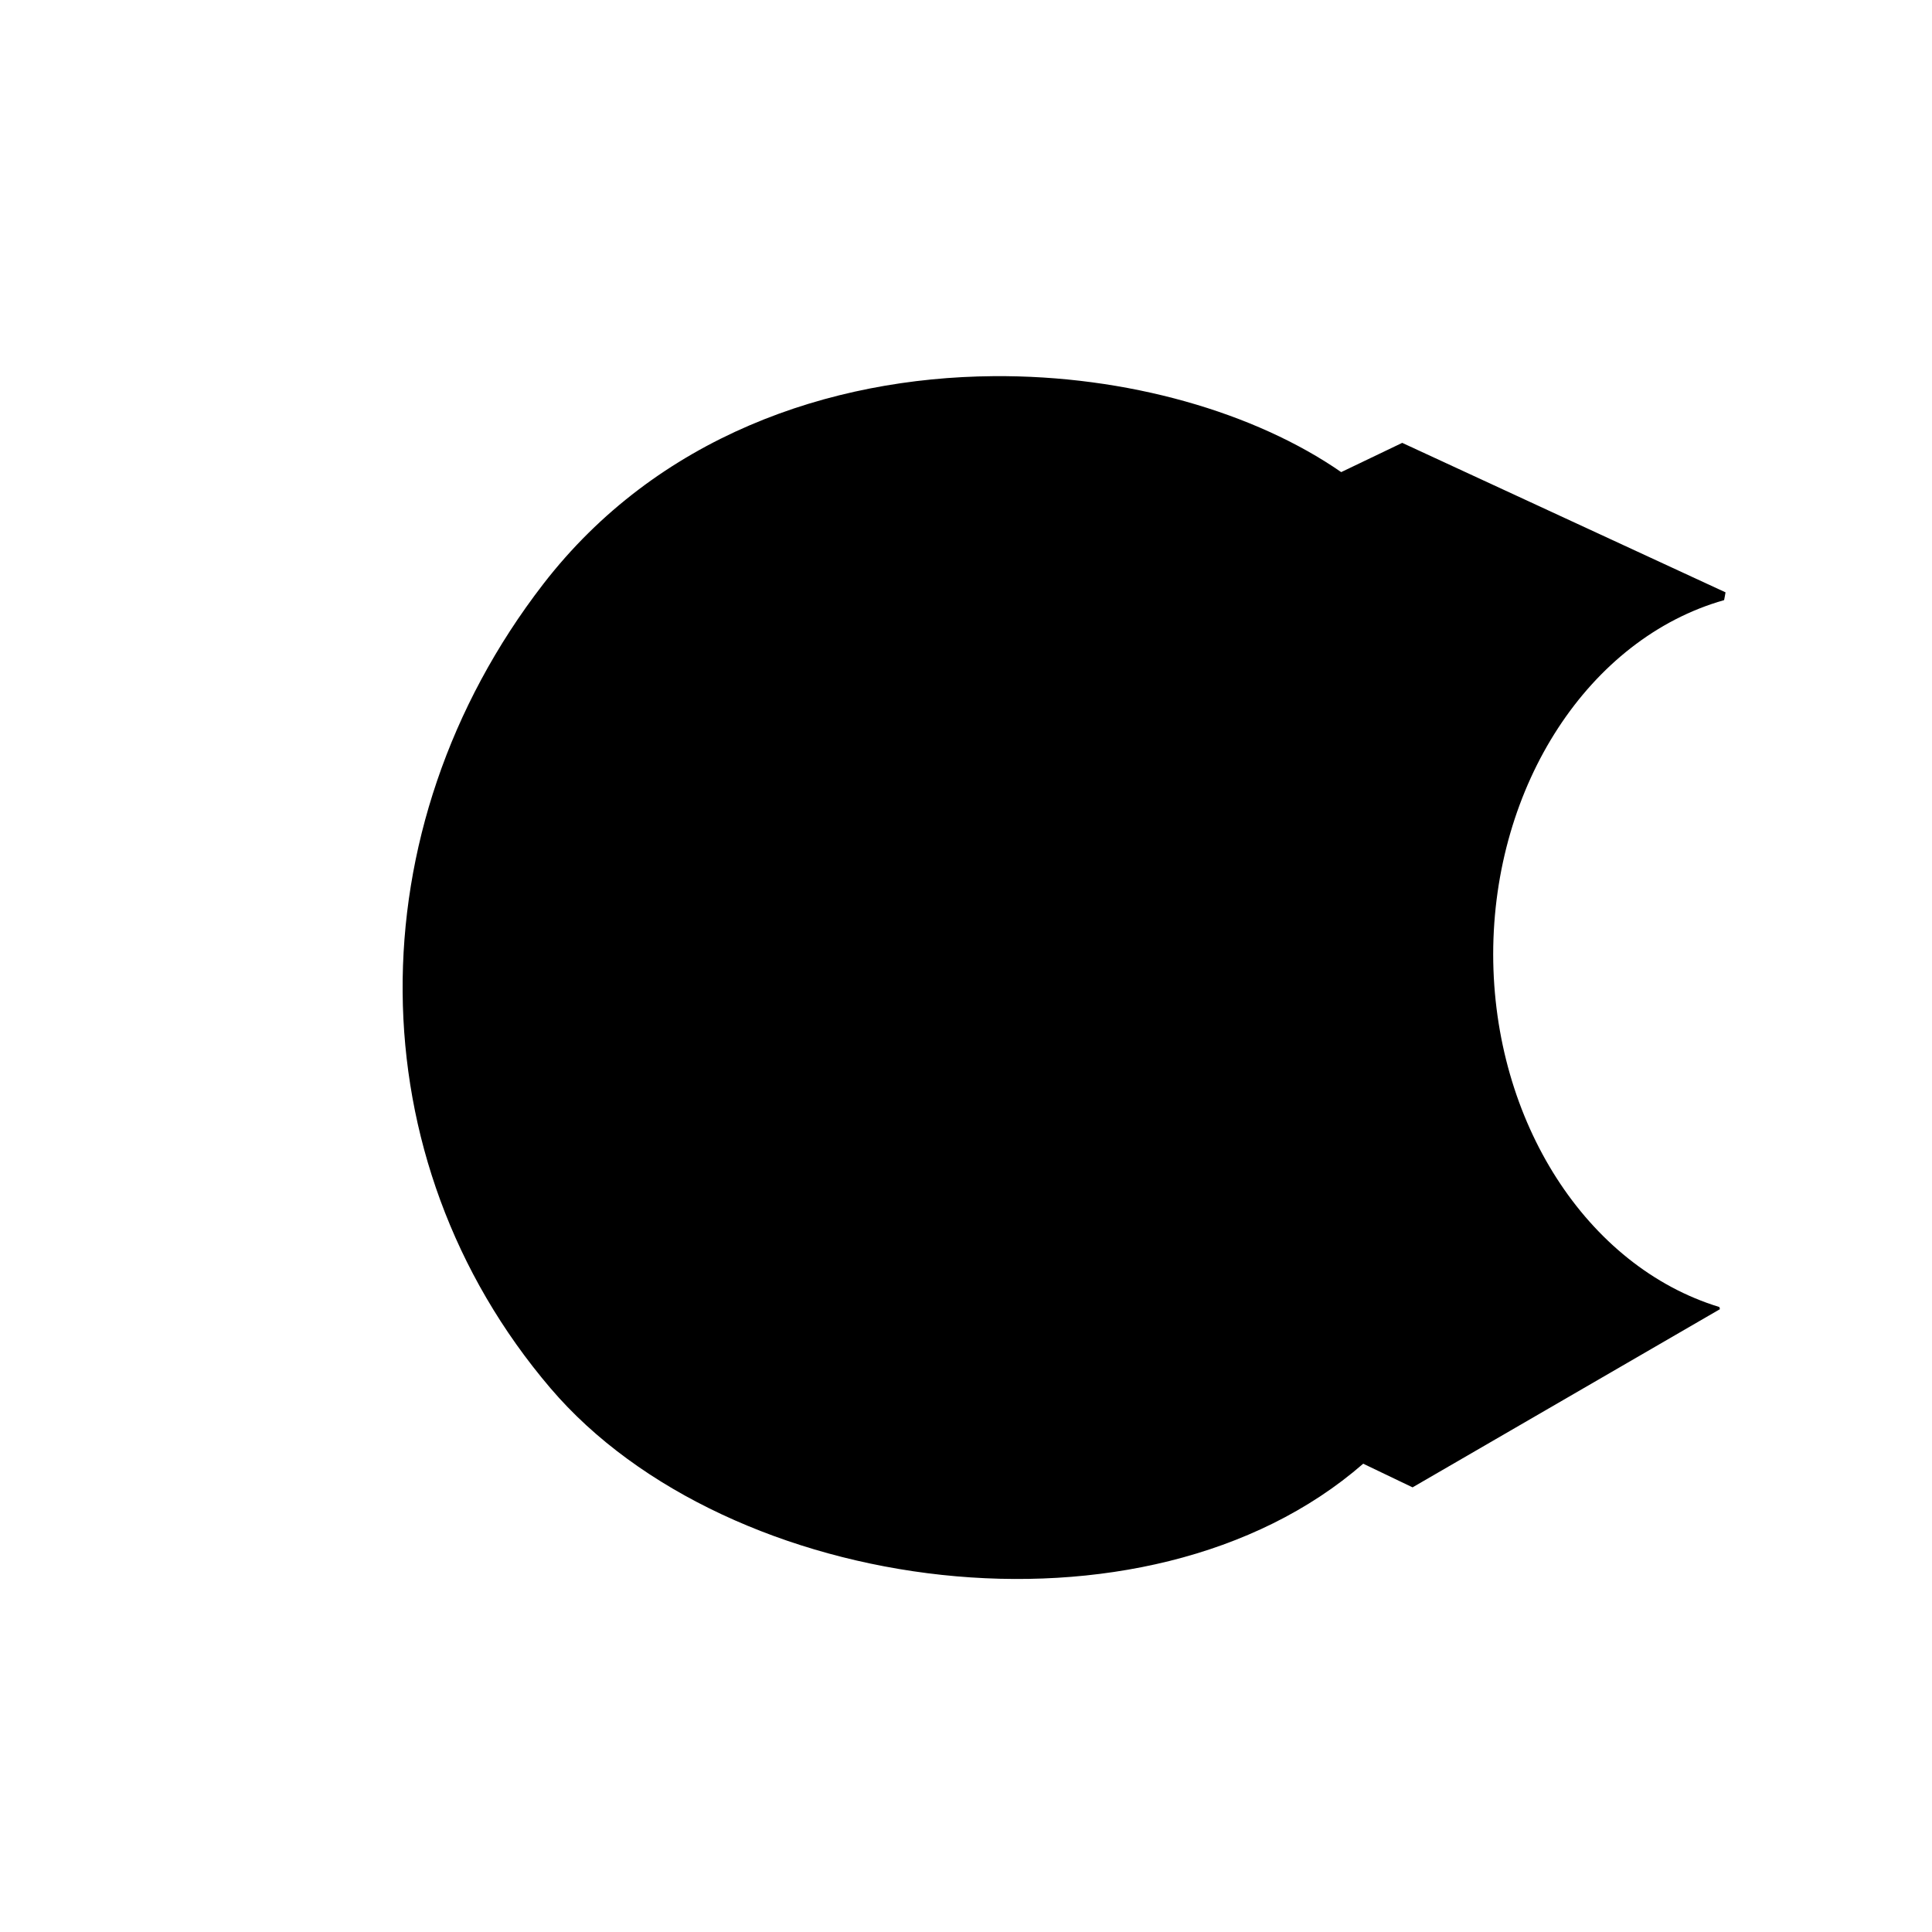
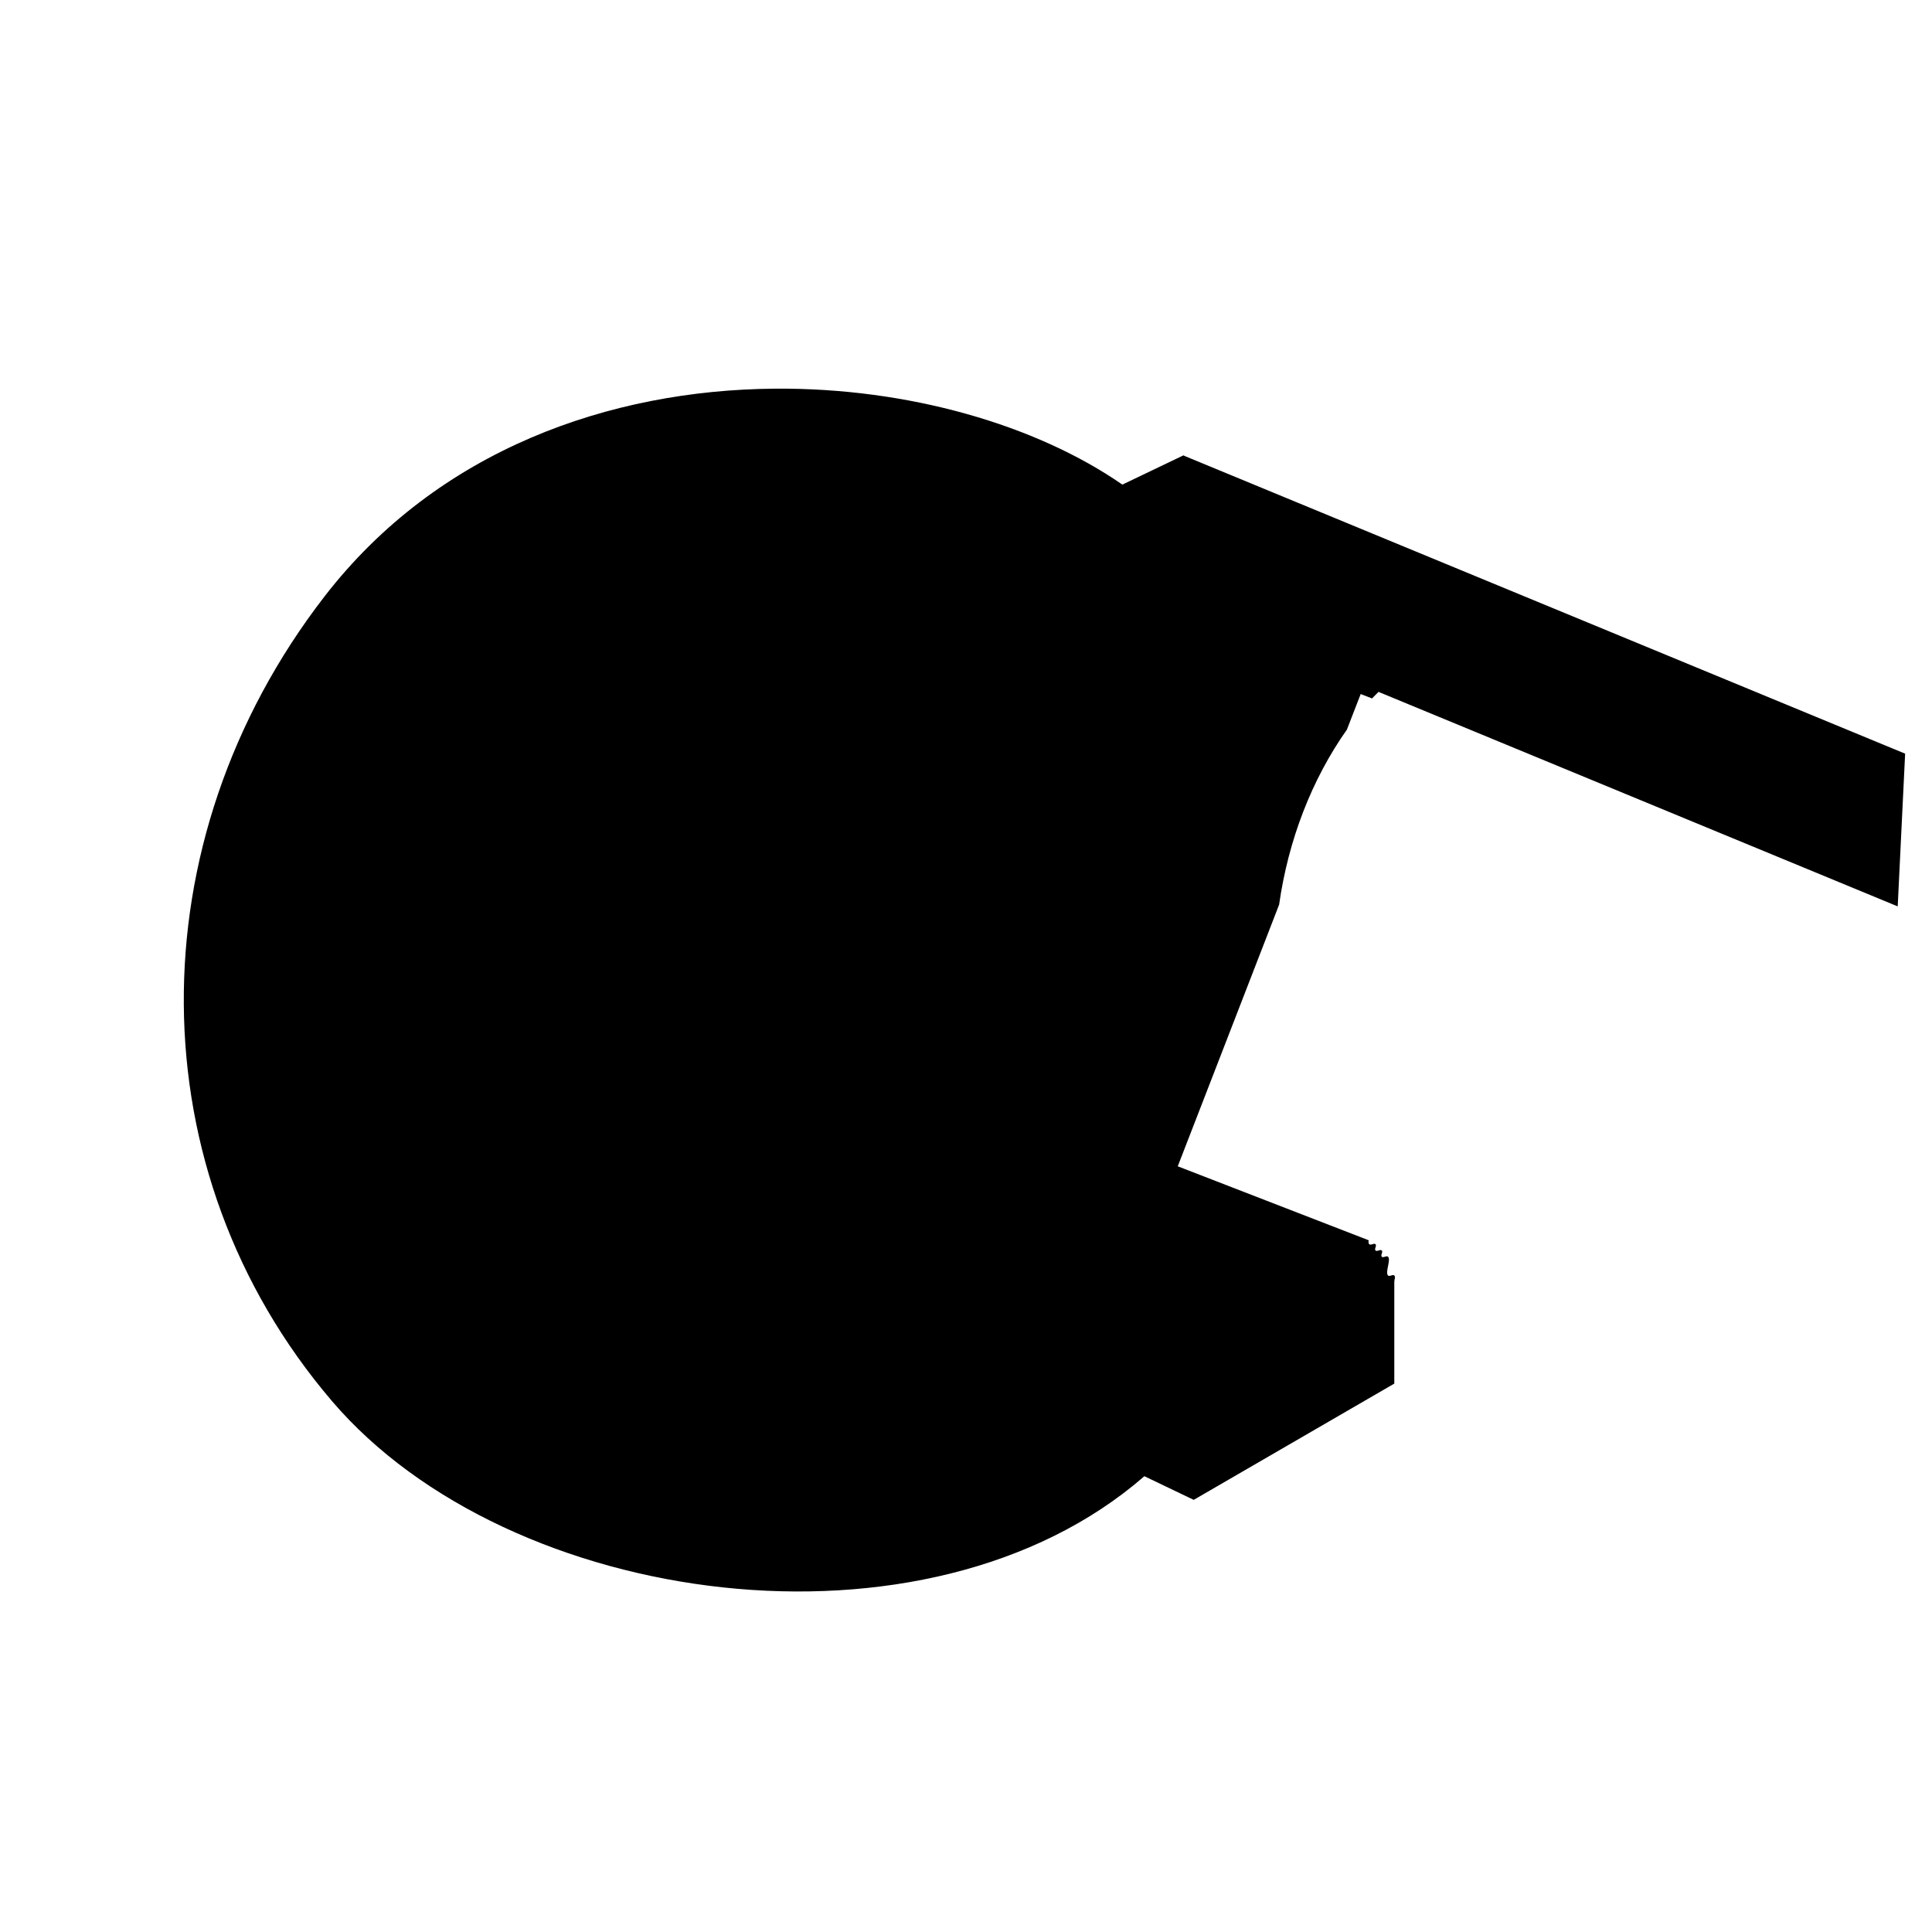
<svg xmlns="http://www.w3.org/2000/svg" id="svg11" xml:space="preserve" viewBox="0 0 300 300" height="300" width="300" y="0px" x="0px" version="1.1">
  <defs id="defs15" />
-   <path style="stroke-width:1" d="M 154.236 58.41 C 128.793 58.623 102.026 67.816 84.359 90.689 C 54.952 128.765 55.157 179.993 85.486 215.568 C 113.001 247.842 177.926 256.673 211.678 227.283 L 219.342 230.957 L 267.07 203.289 C 267.037 203.178 267.015 203.064 266.98 202.953 A 46.372 56.536 0 0 1 231.861 148.178 A 46.372 56.536 0 0 1 267.719 93.186 C 267.805 92.786 267.868 92.381 267.939 91.979 L 217.736 68.768 L 208.26 73.309 C 194.921 64.06 175.024 58.236 154.236 58.41 z " id="robotbody" />
+   <path style="stroke-width:1" d="M 120.256 60.352 C 94.812 60.564 68.045 69.757 50.379 92.631 C 20.972 130.706 21.176 181.935 51.506 217.51 C 79.021 249.784 143.945 258.615 177.697 229.225 L 185.361 232.898 L 216.506 214.844 L 216.506 209.709 L 216.506 200 L 216.506 199.029 C 216.506 198.706 216.735 198.287 216.506 198.059 C 216.277 197.83 215.762 198.287 215.533 198.059 C 215.048 197.573 216.019 195.63 215.533 195.145 C 215.304 194.916 214.791 195.373 214.562 195.145 C 214.334 194.916 214.791 194.403 214.562 194.174 C 214.334 193.945 213.821 194.403 213.592 194.174 C 213.363 193.945 213.821 193.432 213.592 193.203 C 213.363 192.974 212.85 193.432 212.621 193.203 C 212.468 193.05 212.484 192.827 212.535 192.59 L 182.881 181.102 L 198.619 140.477 A 46.372 56.536 0 0 1 209.148 113.291 L 211.287 107.771 L 213.045 108.453 A 46.372 56.536 0 0 1 214.055 107.436 L 294.676 140.744 L 295.828 117.029 L 184.084 70.861 L 183.756 70.709 L 183.738 70.717 L 183.717 70.709 L 183.717 70.729 L 174.279 75.25 C 160.941 66.002 141.044 60.178 120.256 60.352 z " id="robotbody" />
</svg>
